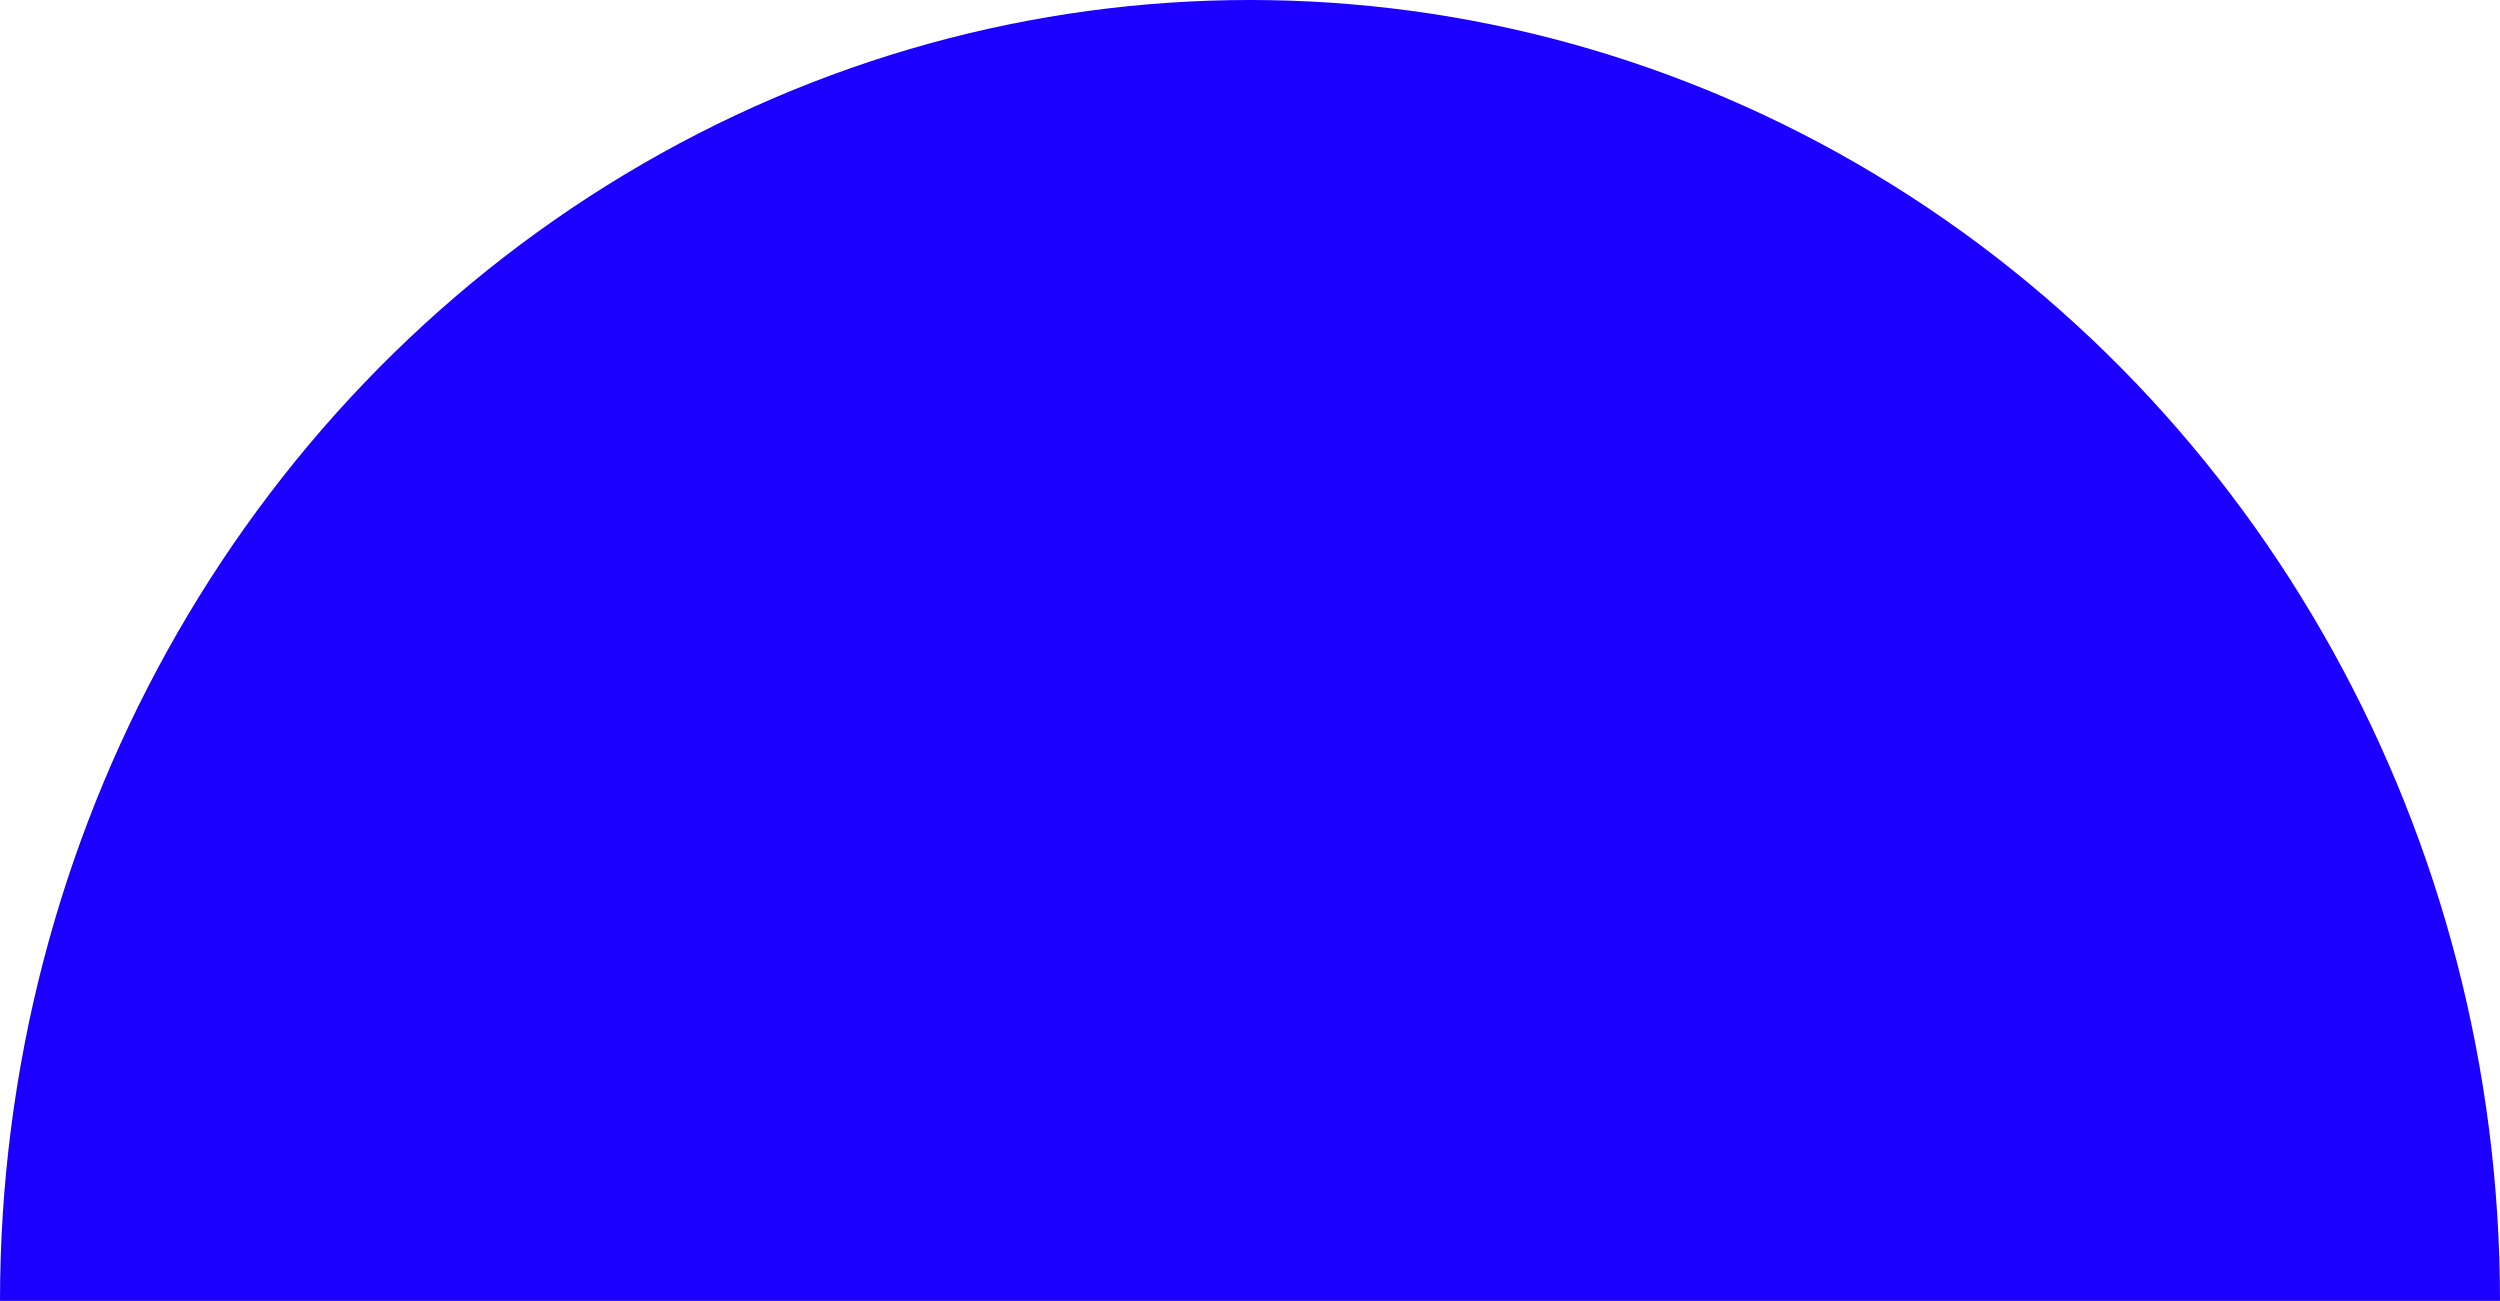
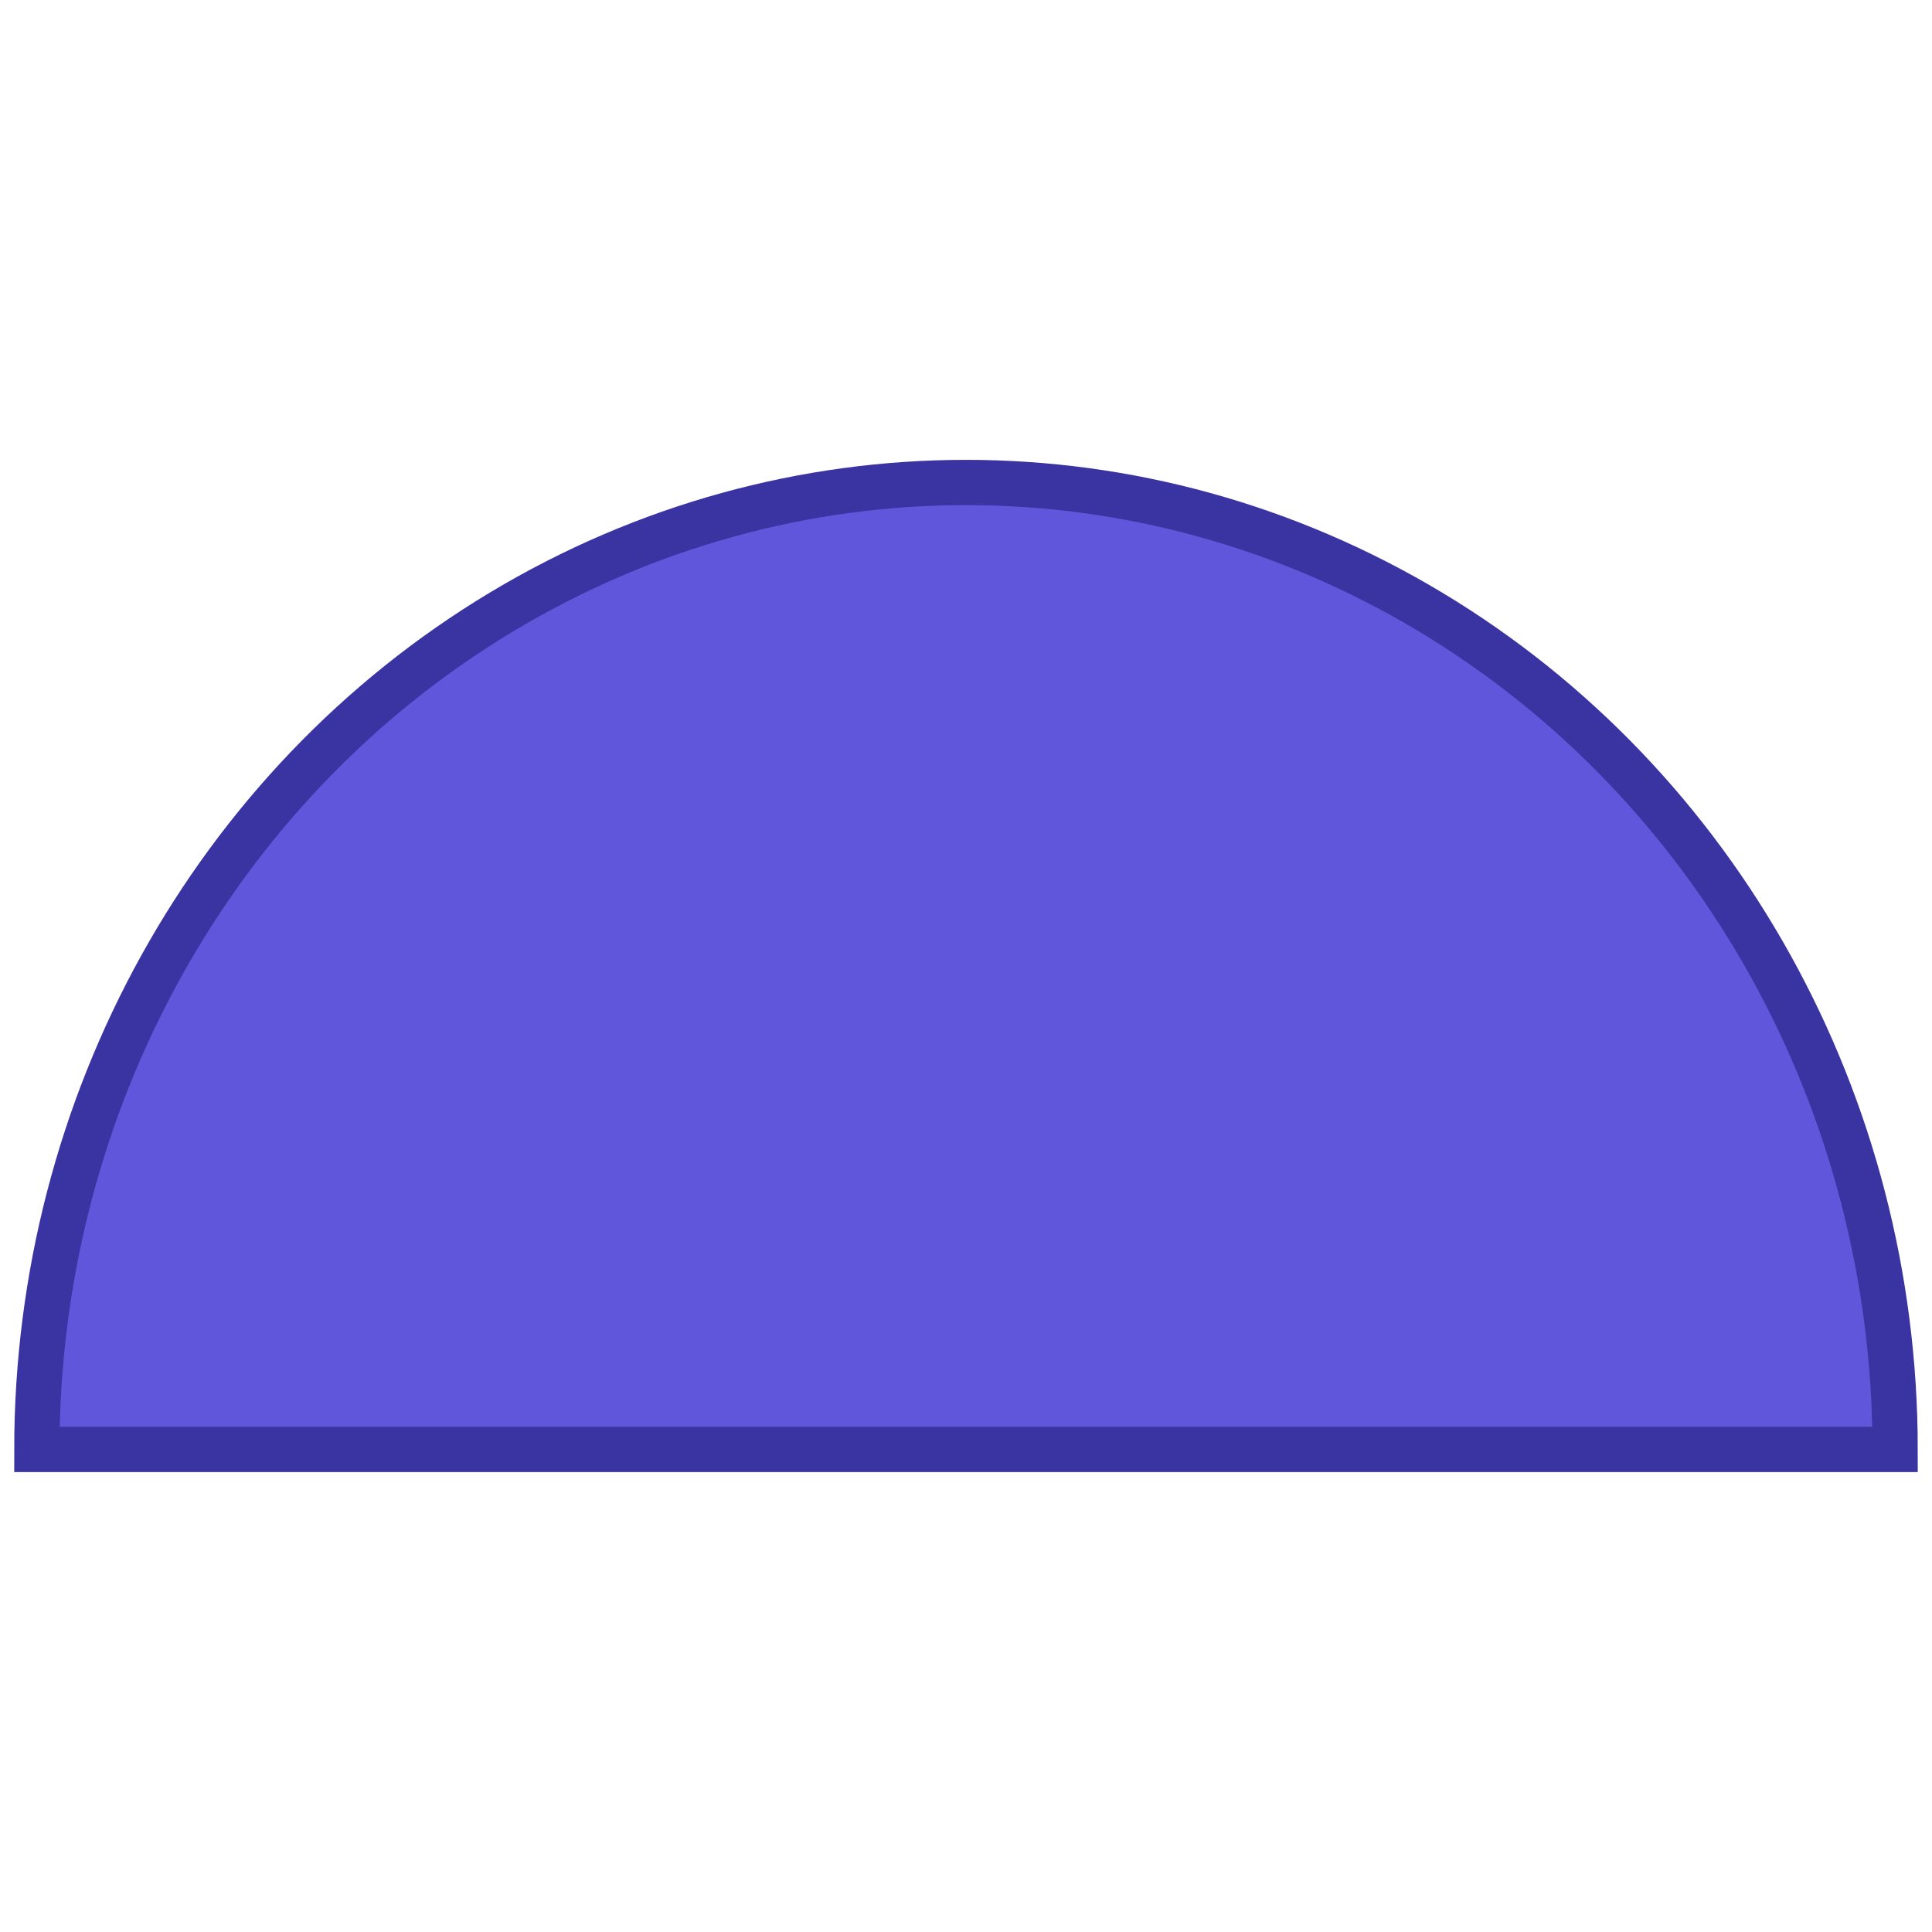
- <svg xmlns="http://www.w3.org/2000/svg" width="126.009mm" height="65.57mm" viewBox="0 0 446.487 232.335" id="svg2" version="1.1">
+ <svg xmlns="http://www.w3.org/2000/svg" width="128" height="128" viewBox="0 0 128 128" id="svg2" version="1.1">
  <defs id="defs4" />
-   <g id="layer1" transform="translate(-69.67525,-700.5622)">
-     <path style="fill:#1b00ff;fill-opacity:1" id="path4138" d="M 516.163,-932.897 A 223.244,232.335 0 0 1 404.541,-731.689 223.244,232.335 0 0 1 181.297,-731.689 223.244,232.335 0 0 1 69.675,-932.897 l 223.244,10e-6 z" transform="scale(1,-1)" />
+   <g id="layer1" transform="translate(-69.67525,-812.8973)">
+     <path style="fill:#6056dc;fill-opacity:1;stroke:#3a33a2;stroke-width:3;stroke-miterlimit:4;stroke-dasharray:none;stroke-opacity:1" id="path4138" d="m 195.232,-908.927 a 61.557,64.064 0 0 1 -30.779,55.481 61.557,64.064 0 0 1 -61.557,0 61.557,64.064 0 0 1 -30.779,-55.481 l 61.557,0 z" transform="scale(1,-1)" />
  </g>
</svg>
